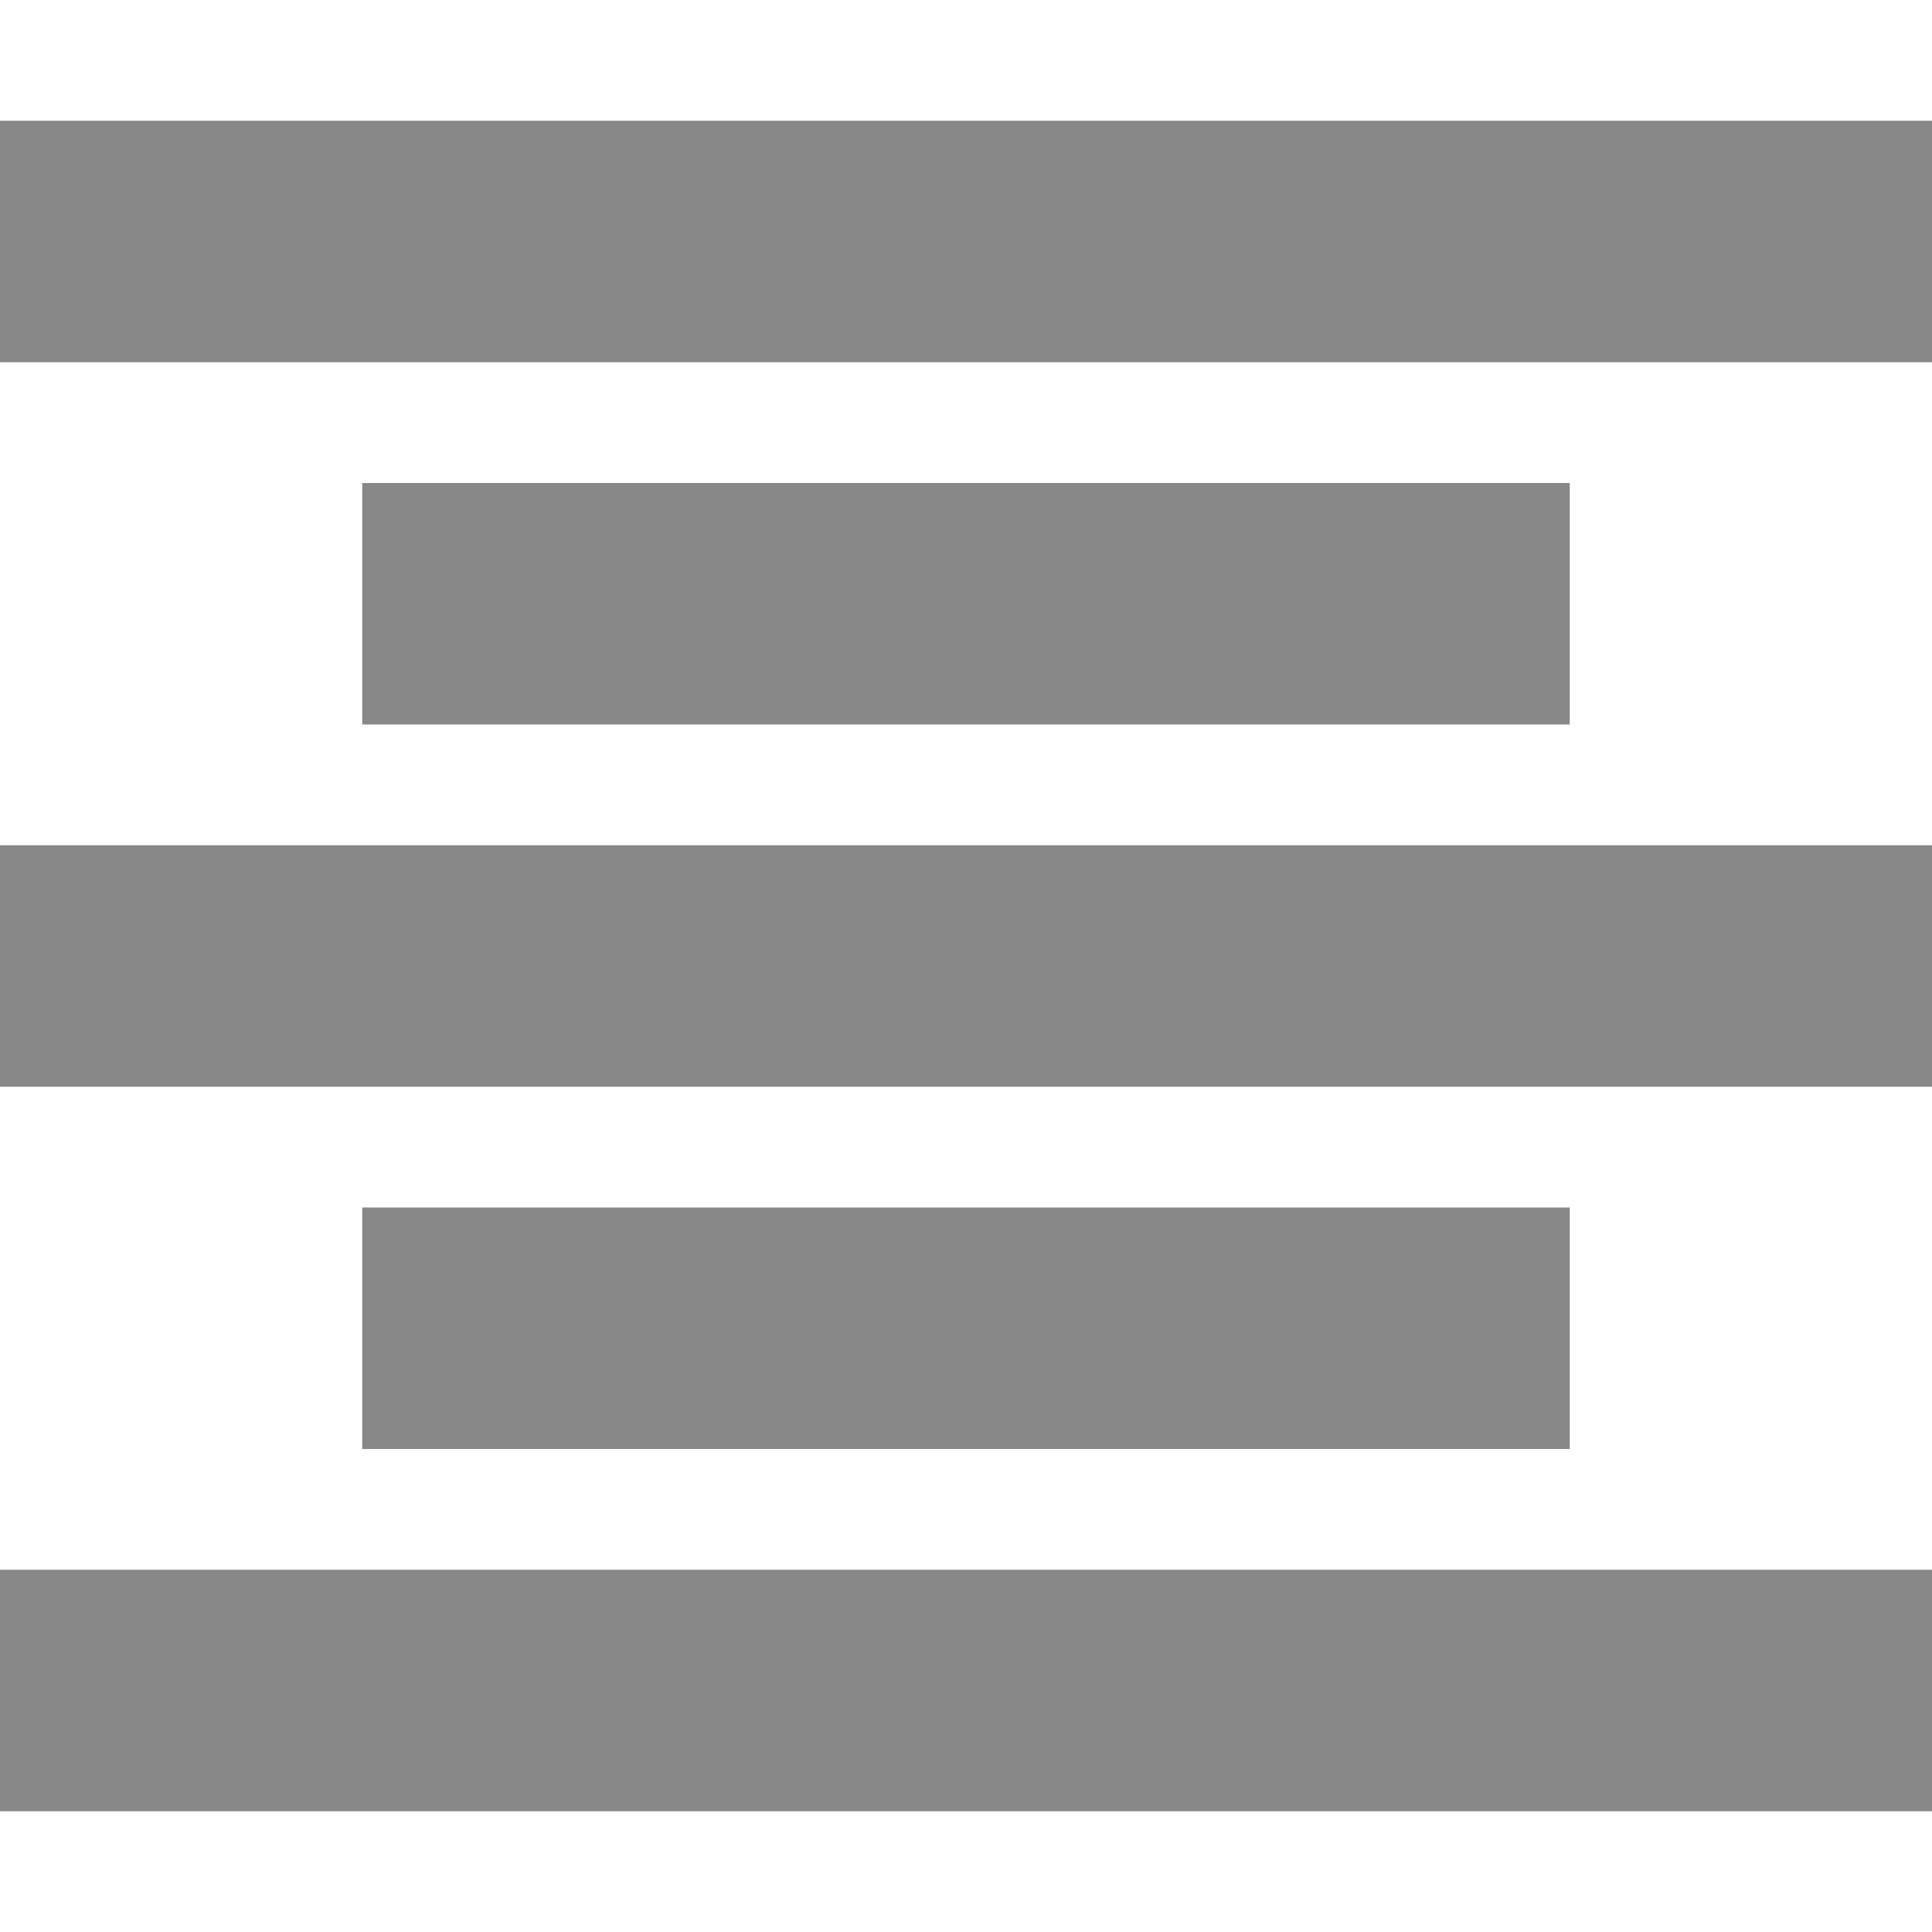
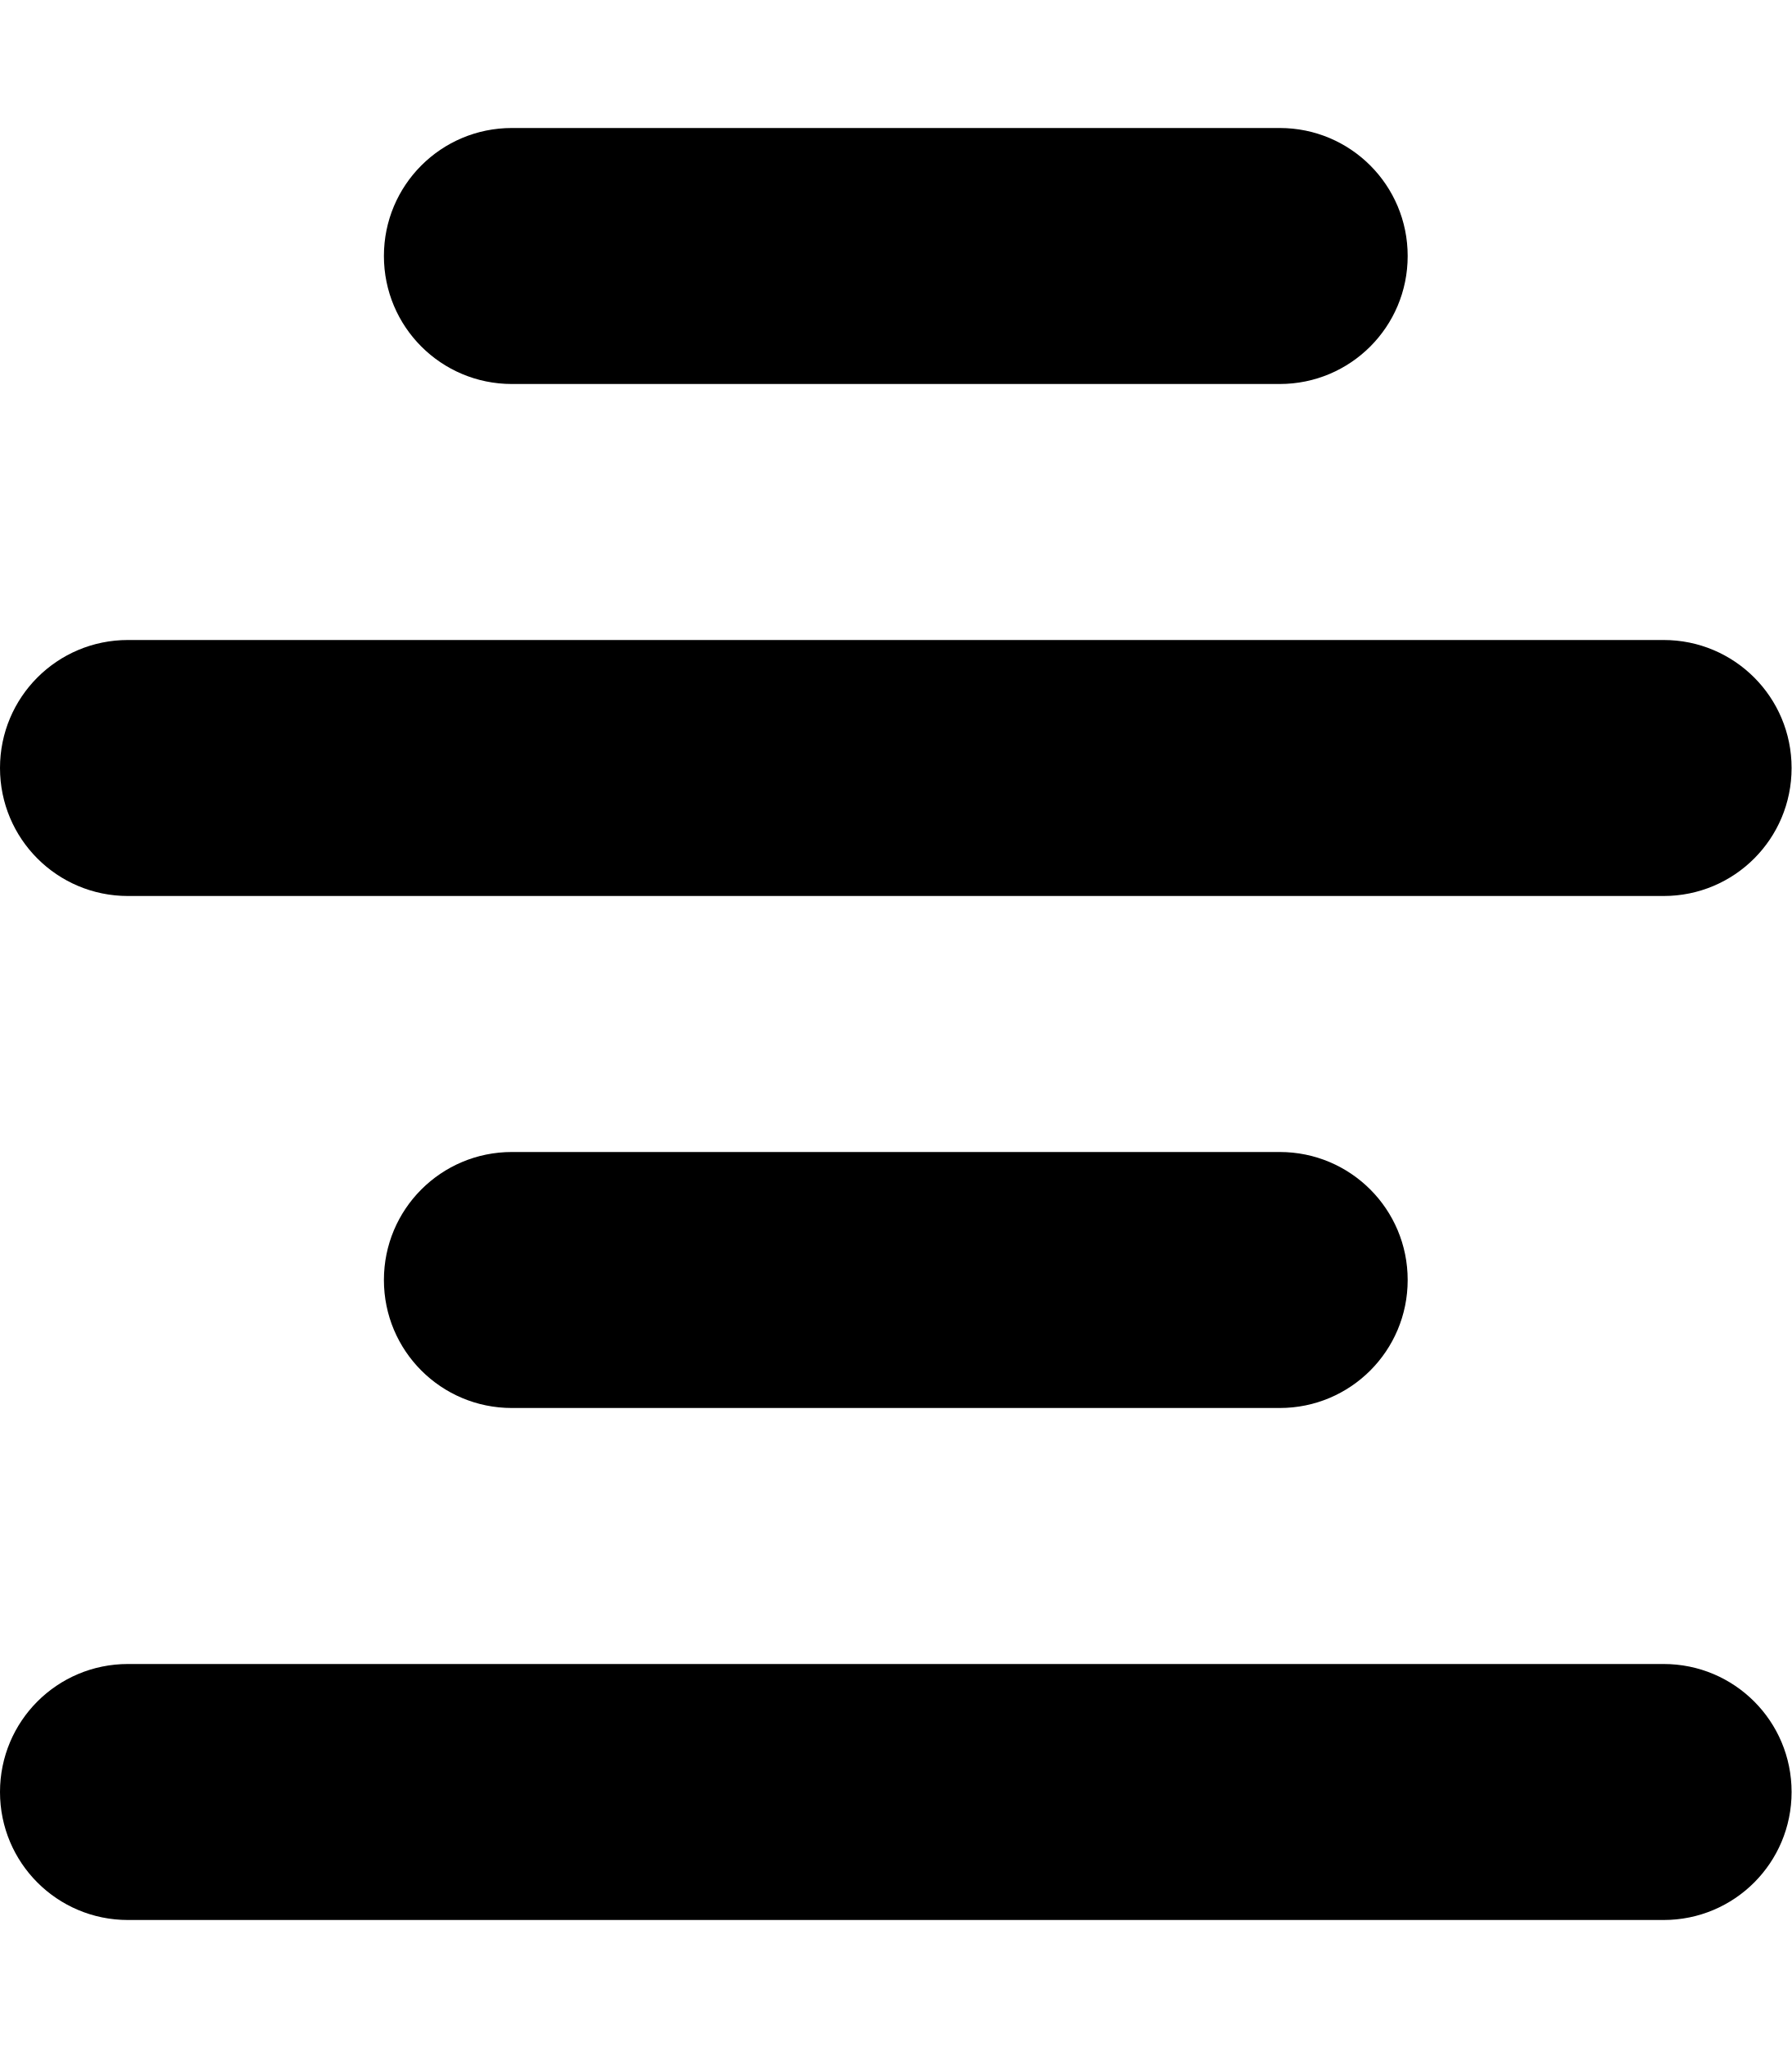
- <svg xmlns="http://www.w3.org/2000/svg" width="16" height="16" viewBox="0 -1 16 16" preserveAspectRatio="xMinYMid meet" overflow="visible">
-   <path d="M0 12h16v2H0v-2zm13-3H3v2h10V9zM0 8h16V6H0v2zm13-5H3v2h10V3zm3-3H0v2h16V0z" fill="#888" />
+ <svg xmlns="http://www.w3.org/2000/svg" viewBox="0 0 448 512" preserveAspectRatio="xMinYMid meet">
+   <path d="M352 64c0-17.7-14.3-32-32-32H128c-17.7 0-32 14.3-32 32s14.3 32 32 32H320c17.7 0 32-14.3 32-32zm96 128c0-17.7-14.3-32-32-32H32c-17.7 0-32 14.3-32 32s14.3 32 32 32H416c17.7 0 32-14.3 32-32zM0 448c0 17.7 14.3 32 32 32H416c17.7 0 32-14.3 32-32s-14.3-32-32-32H32c-17.7 0-32 14.3-32 32zM352 320c0-17.7-14.3-32-32-32H128c-17.7 0-32 14.3-32 32s14.3 32 32 32H320c17.7 0 32-14.3 32-32z" />
</svg>
